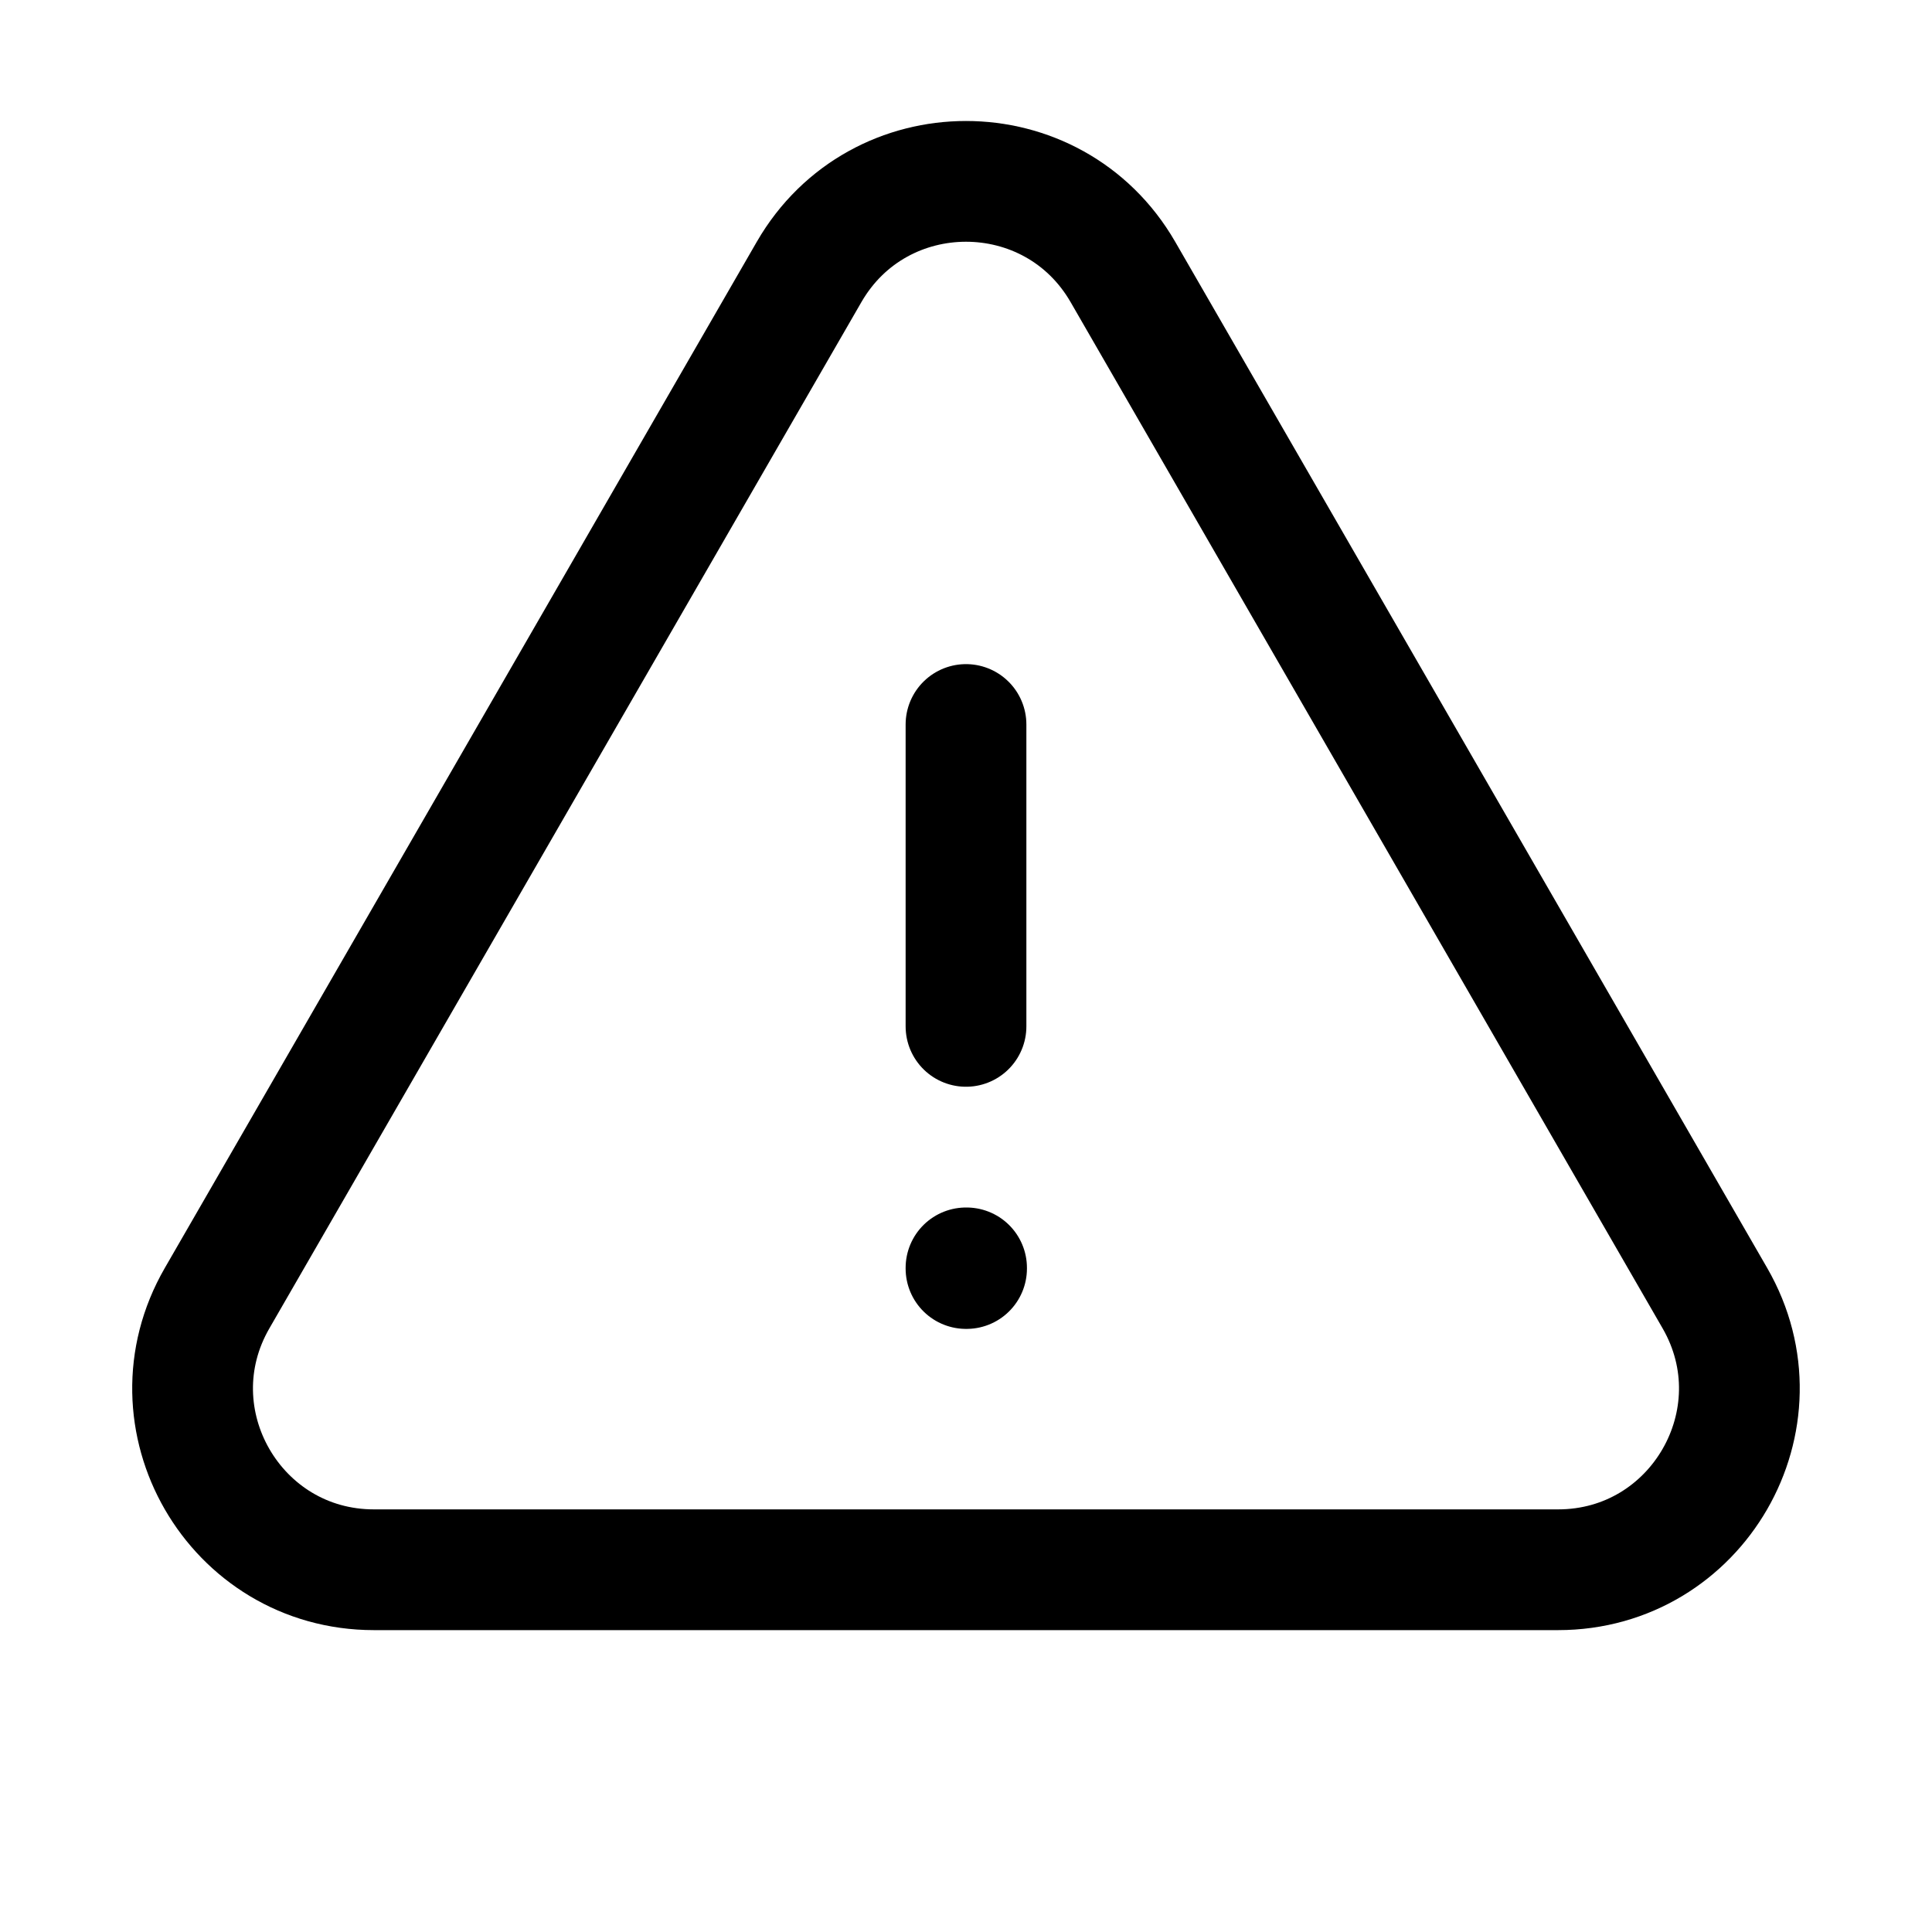
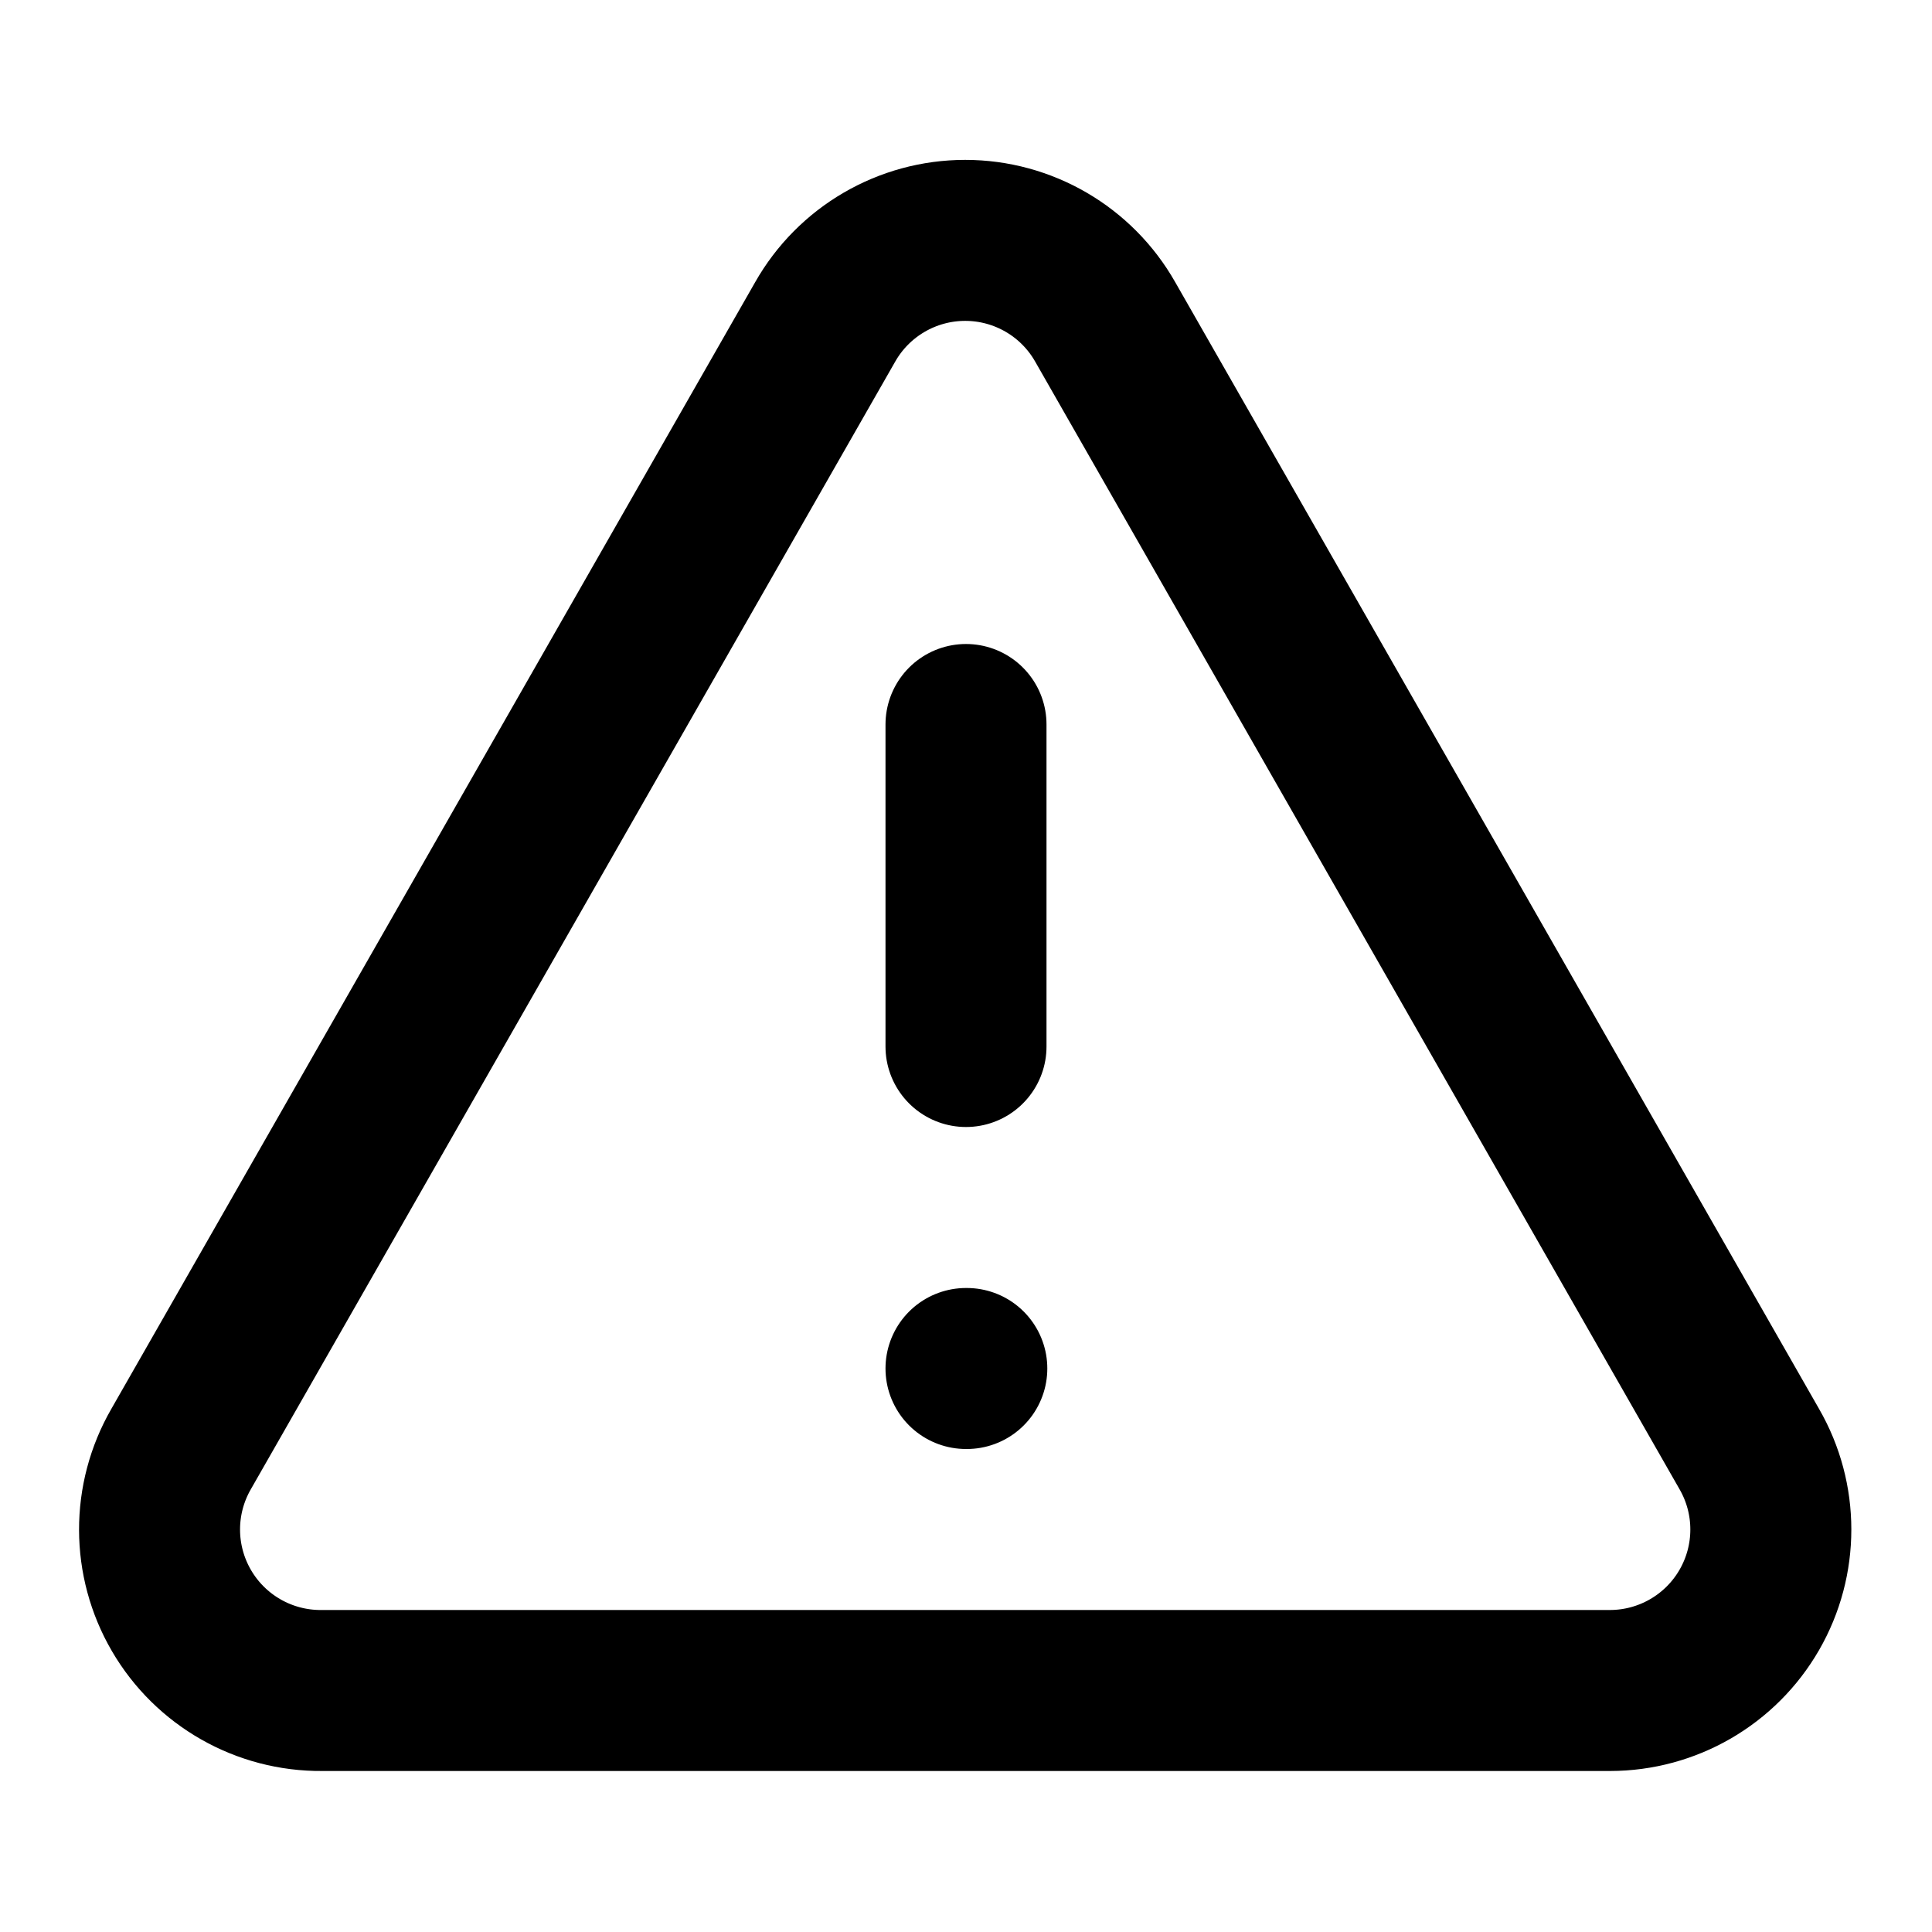
- <svg xmlns="http://www.w3.org/2000/svg" fill="none" stroke="currentColor" stroke-width="1.5" viewBox="0 0 24 24">
-   <path stroke-linecap="round" stroke-linejoin="round" d="M12 9v3.75m-9.303 3.376c-.866 1.5.217 3.374 1.948 3.374h14.71c1.73 0 2.813-1.874 1.948-3.374L13.949 3.378c-.866-1.5-3.032-1.5-3.898 0zM12 15.75h.007v.008H12z" />
+ <svg xmlns="http://www.w3.org/2000/svg" width="24" height="24" fill="none" stroke="currentColor" stroke-linecap="round" stroke-linejoin="round" stroke-width="2" viewBox="0 0 24 24">
+   <path d="m21.73 18-8-14a2 2 0 0 0-3.48 0l-8 14A2 2 0 0 0 4 21h16a2 2 0 0 0 1.73-3M12 9v4m0 4h.01" />
</svg>
